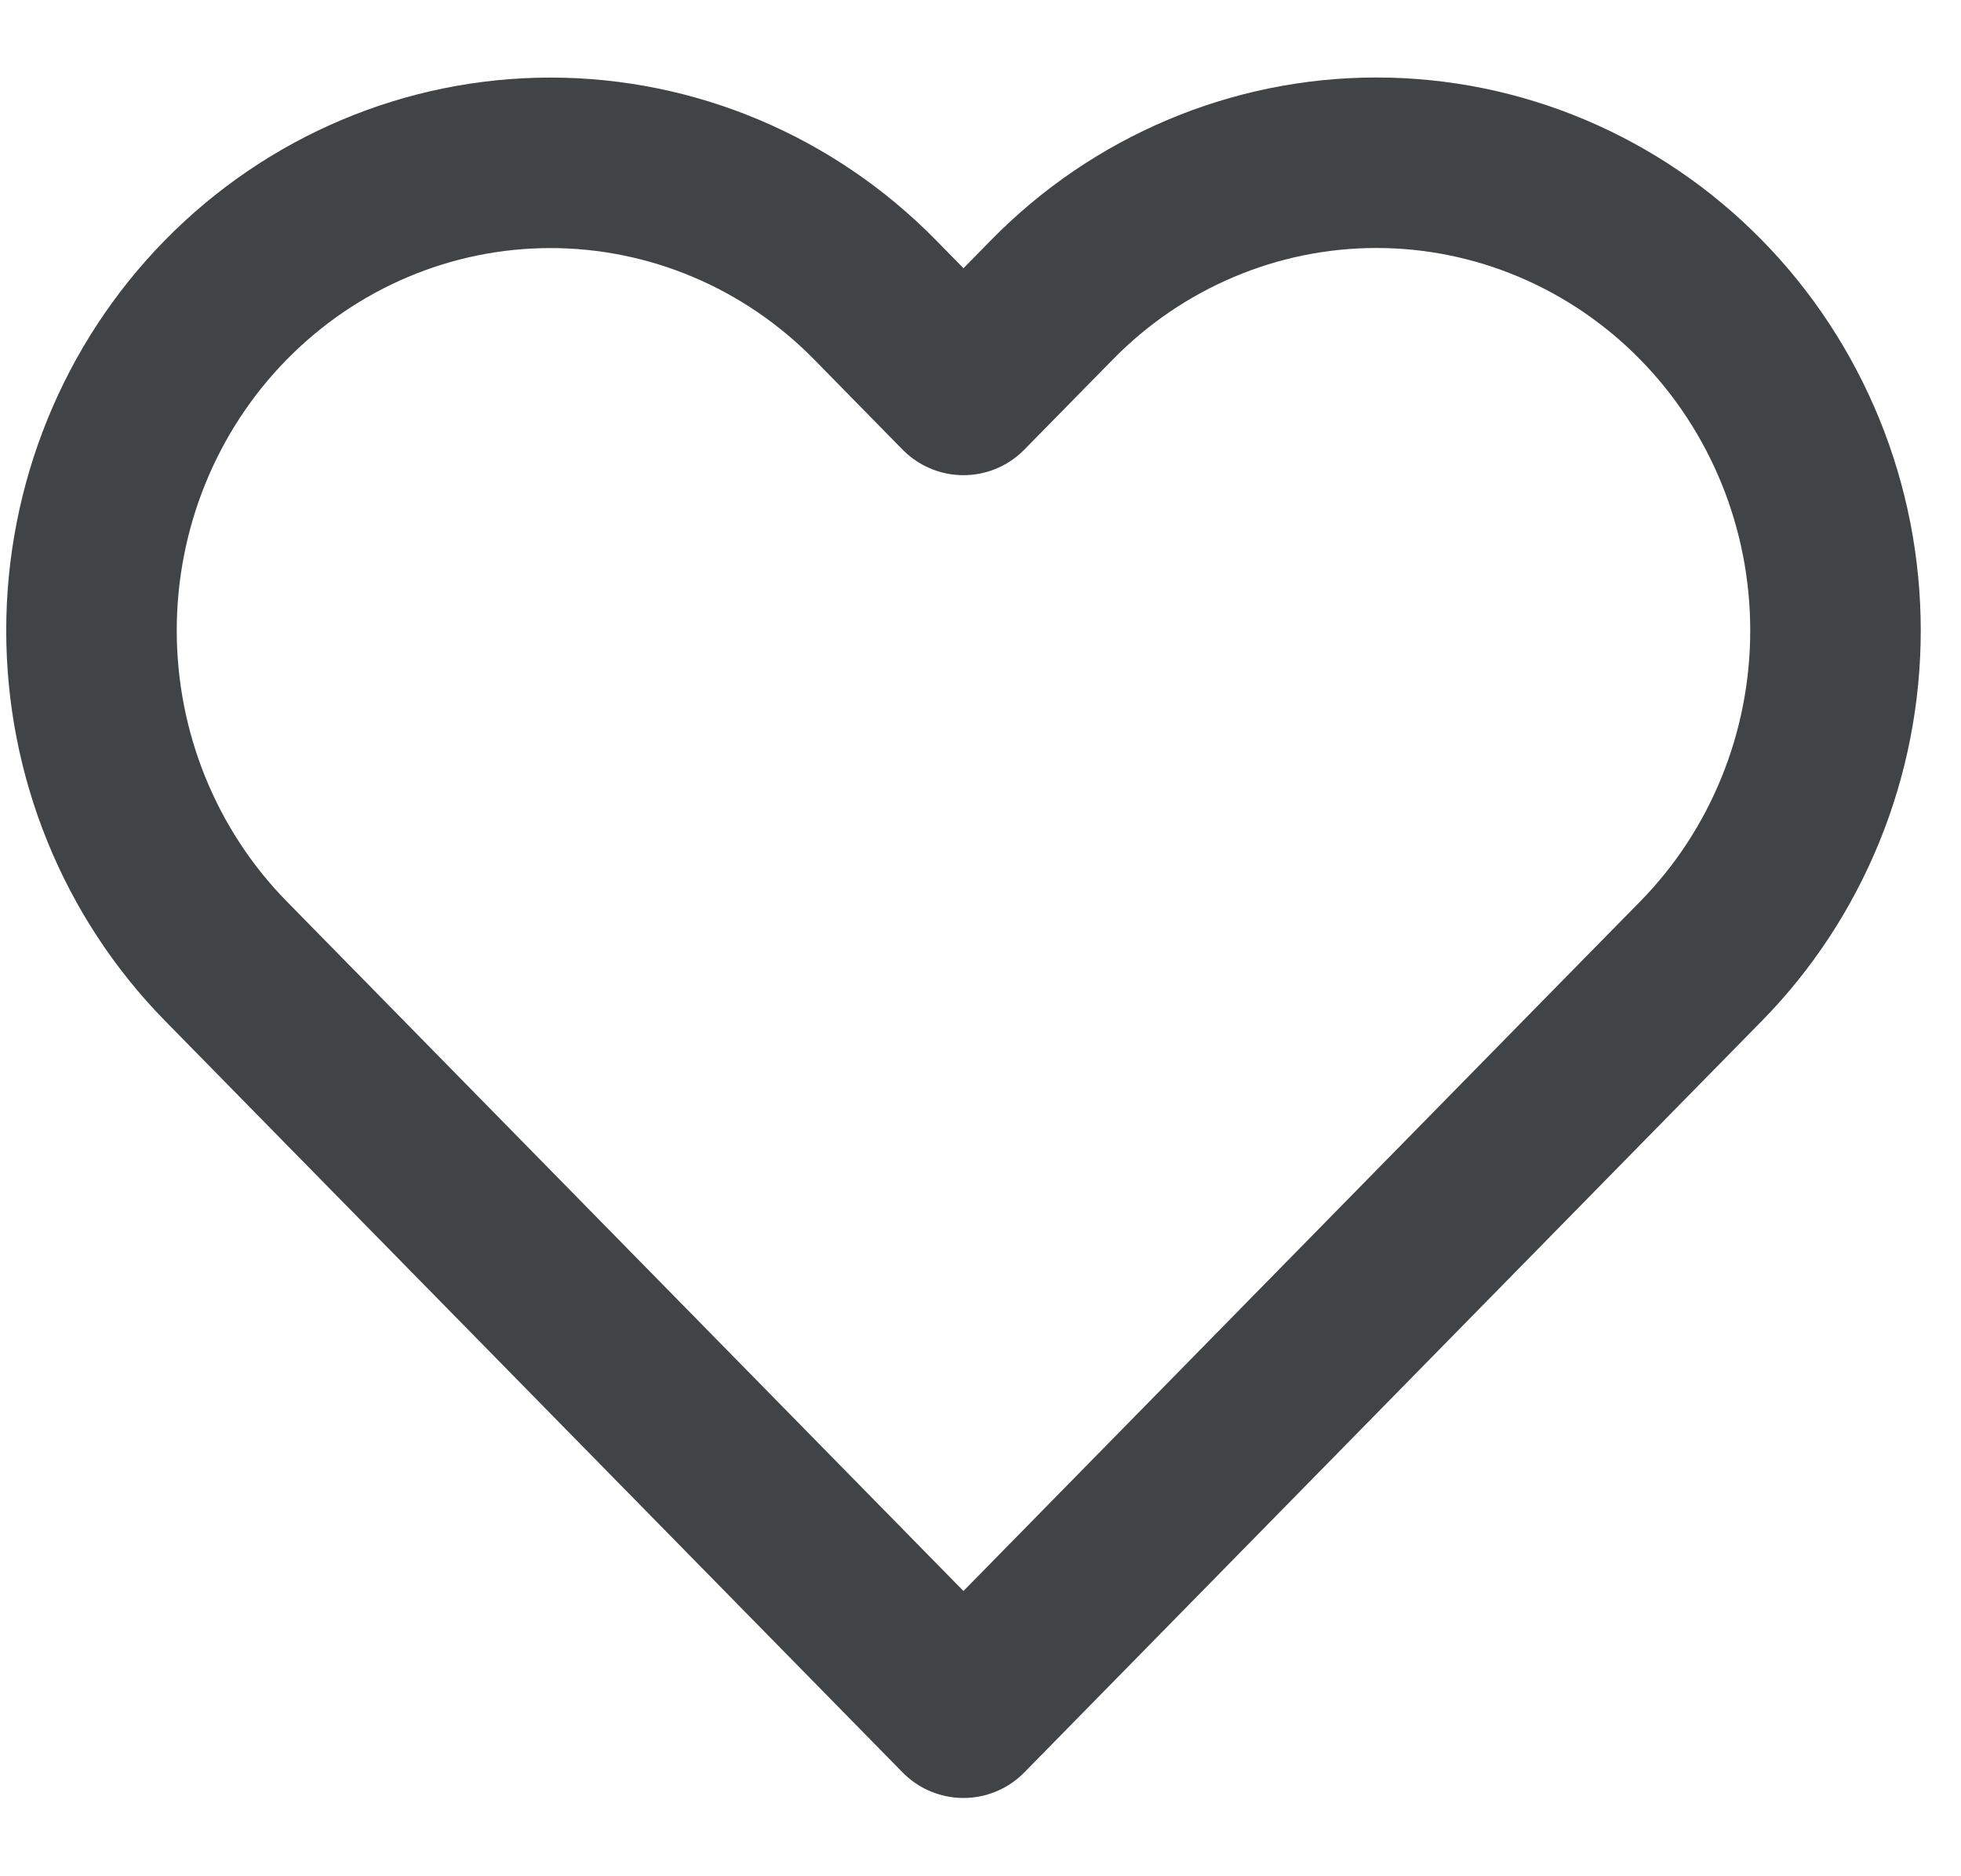
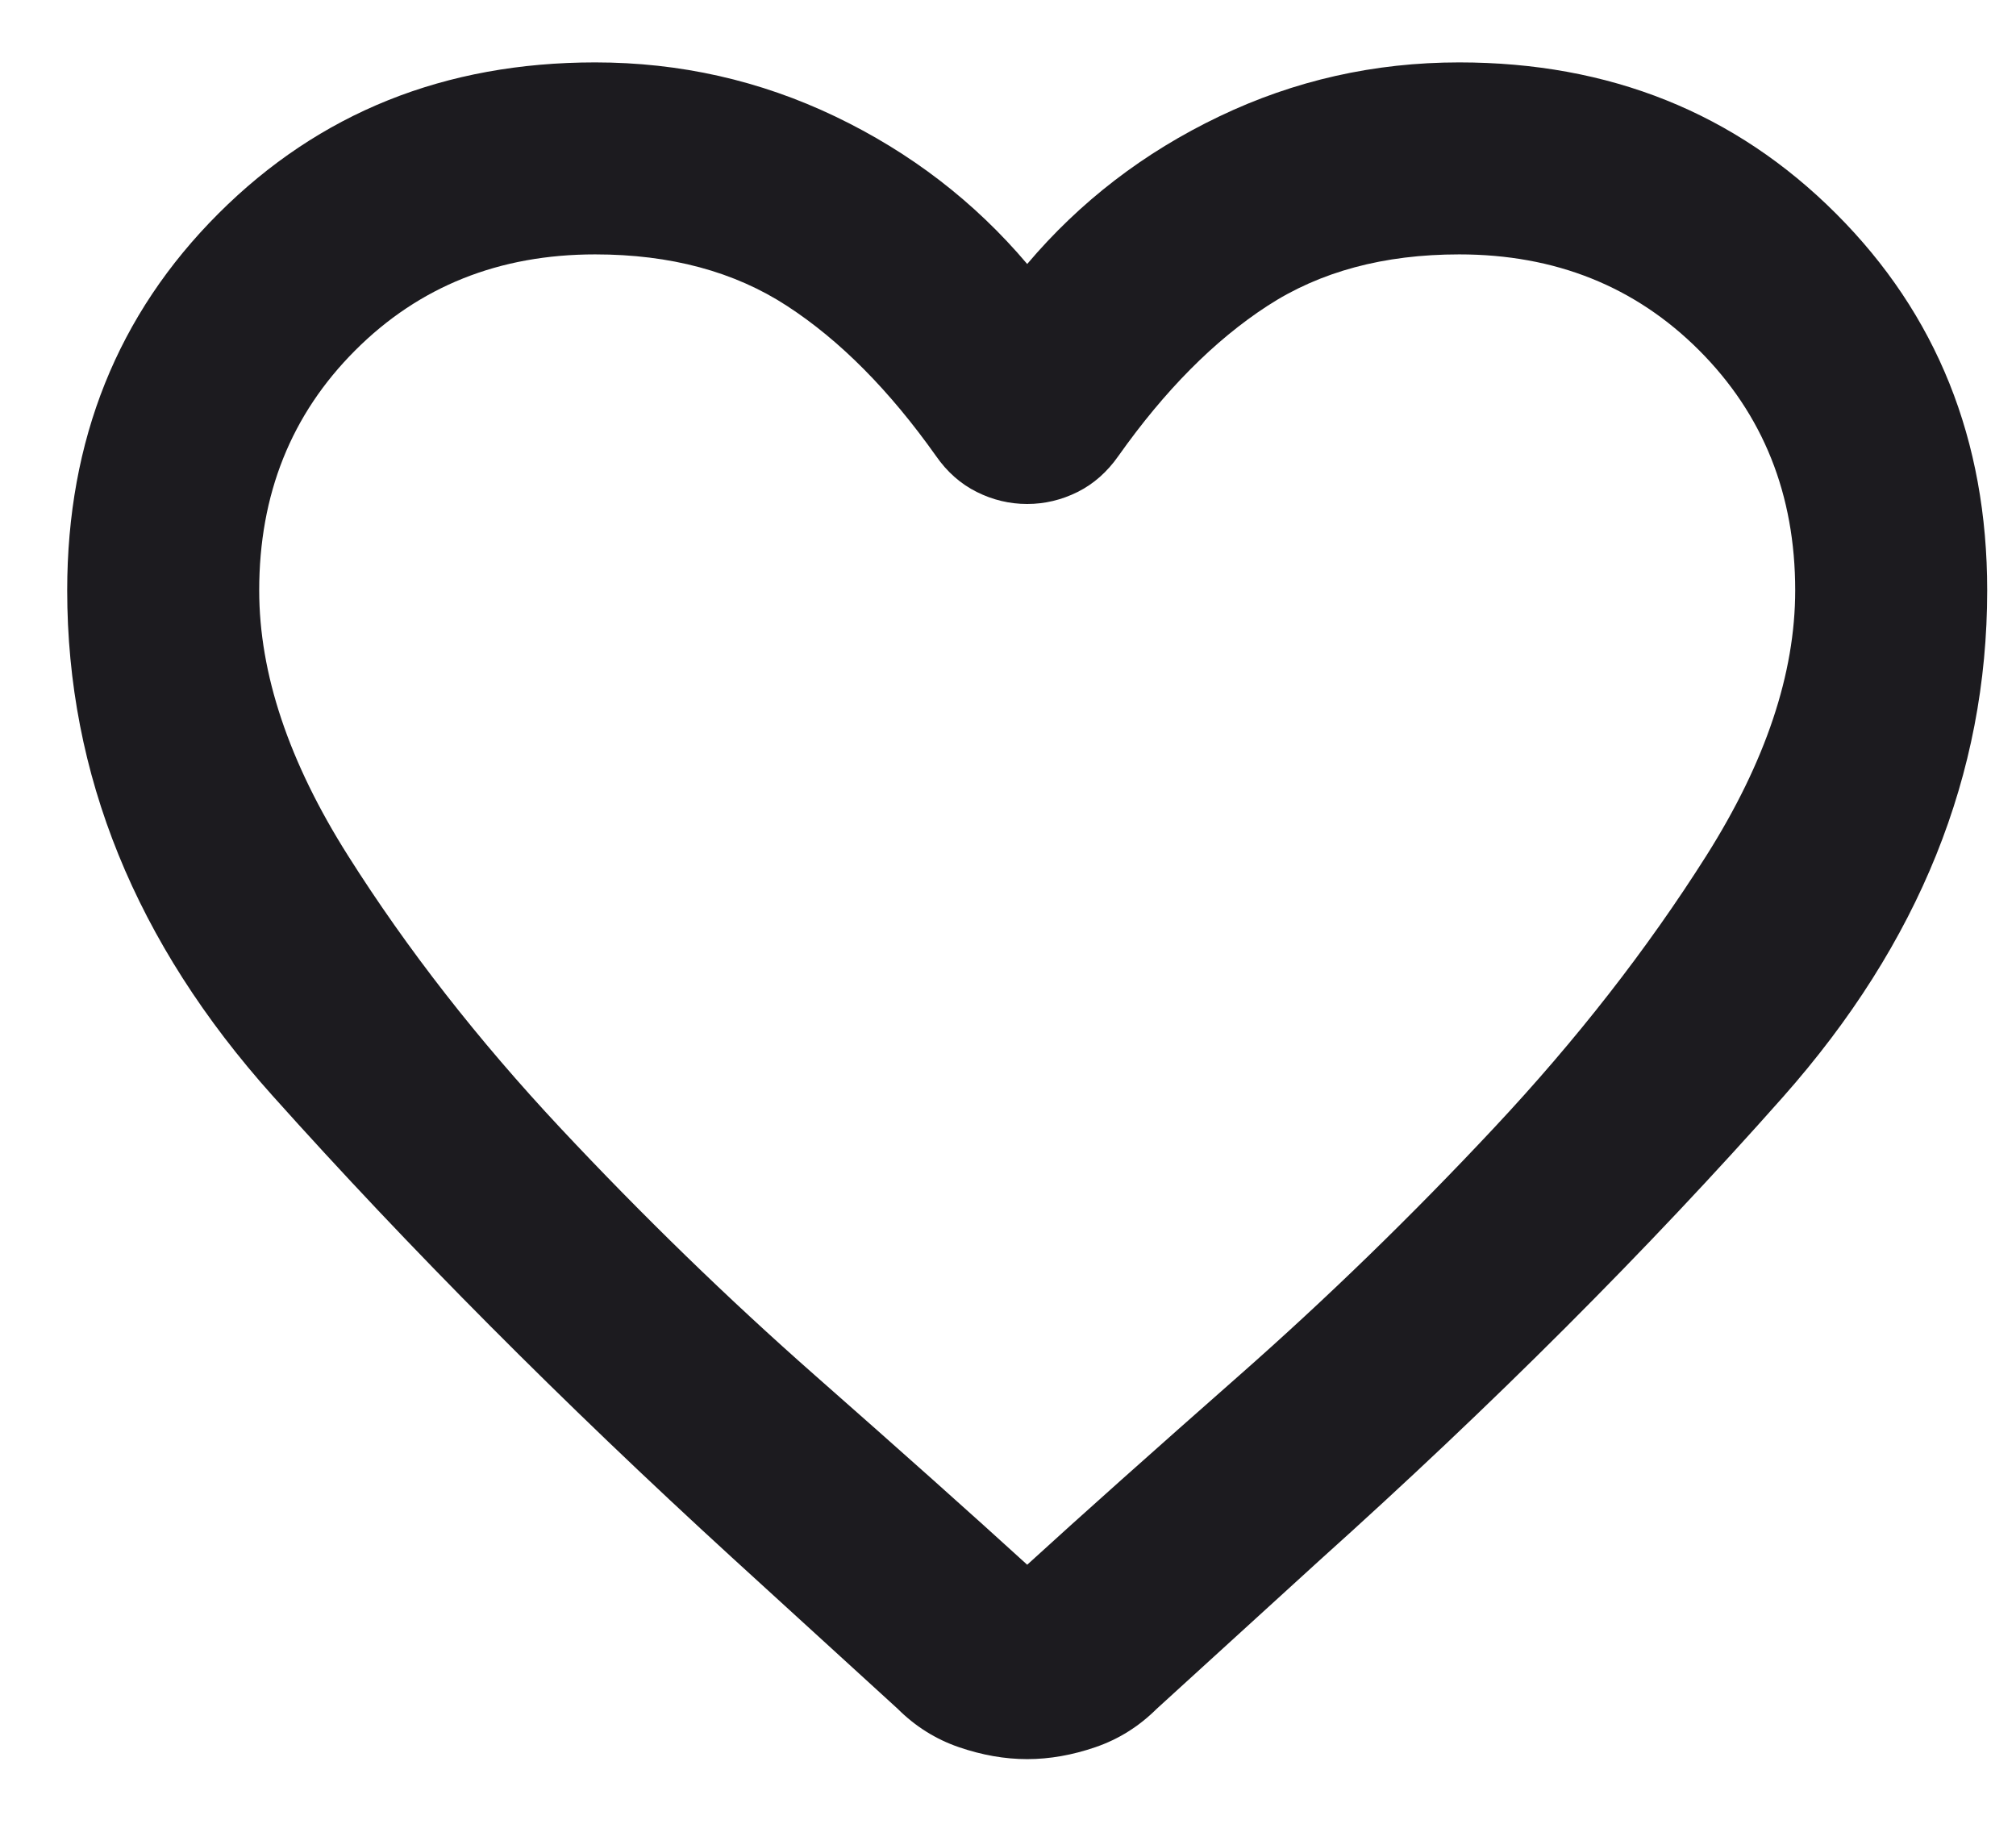
- <svg xmlns="http://www.w3.org/2000/svg" width="23" height="22" viewBox="0 0 23 22" fill="none">
-   <path d="M19.951 3.517C19.451 3.007 18.857 2.603 18.204 2.327C17.551 2.051 16.851 1.909 16.144 1.909C15.437 1.909 14.737 2.051 14.084 2.327C13.431 2.603 12.837 3.007 12.338 3.517L11.3 4.574L10.263 3.517C9.253 2.488 7.884 1.91 6.456 1.91C5.029 1.91 3.66 2.488 2.65 3.517C1.64 4.545 1.073 5.941 1.073 7.396C1.073 8.851 1.64 10.246 2.65 11.275L3.687 12.332L11.3 20.091L18.913 12.332L19.951 11.275C20.451 10.766 20.847 10.161 21.118 9.495C21.389 8.83 21.528 8.116 21.528 7.396C21.528 6.675 21.389 5.962 21.118 5.296C20.847 4.631 20.451 4.026 19.951 3.517Z" stroke="#404446" stroke-width="2" stroke-linecap="round" stroke-linejoin="round" />
+ <svg xmlns="http://www.w3.org/2000/svg" width="21" height="19" viewBox="0 0 21 19" fill="none">
+   <path d="M10.7 18.325C10.466 18.325 10.229 18.283 9.987 18.2C9.746 18.117 9.533 17.983 9.35 17.8L7.625 16.225C5.858 14.608 4.262 13.004 2.837 11.412C1.412 9.821 0.7 8.067 0.7 6.15C0.7 4.583 1.225 3.275 2.275 2.225C3.325 1.175 4.633 0.65 6.2 0.65C7.083 0.65 7.916 0.838 8.7 1.213C9.483 1.588 10.15 2.1 10.7 2.75C11.25 2.1 11.916 1.588 12.7 1.213C13.483 0.838 14.316 0.65 15.2 0.65C16.766 0.65 18.075 1.175 19.125 2.225C20.175 3.275 20.7 4.583 20.7 6.15C20.7 8.067 19.991 9.825 18.575 11.425C17.158 13.025 15.55 14.633 13.75 16.25L12.05 17.8C11.866 17.983 11.654 18.117 11.412 18.2C11.171 18.283 10.933 18.325 10.7 18.325ZM9.75 4.75C9.266 4.067 8.75 3.546 8.2 3.188C7.65 2.829 6.983 2.65 6.2 2.65C5.2 2.65 4.366 2.983 3.7 3.65C3.033 4.317 2.7 5.15 2.7 6.15C2.7 7.017 3.008 7.938 3.625 8.913C4.241 9.888 4.979 10.833 5.837 11.75C6.696 12.667 7.579 13.525 8.487 14.325C9.396 15.125 10.133 15.783 10.7 16.3C11.266 15.783 12.004 15.125 12.912 14.325C13.82 13.525 14.704 12.667 15.562 11.75C16.421 10.833 17.158 9.888 17.775 8.913C18.391 7.938 18.7 7.017 18.7 6.15C18.7 5.15 18.366 4.317 17.7 3.65C17.033 2.983 16.2 2.65 15.2 2.65C14.416 2.65 13.75 2.829 13.2 3.188C12.65 3.546 12.133 4.067 11.65 4.75C11.533 4.917 11.391 5.042 11.225 5.125C11.058 5.208 10.883 5.25 10.7 5.25C10.516 5.25 10.341 5.208 10.175 5.125C10.008 5.042 9.866 4.917 9.75 4.75Z" fill="#1C1B1F" />
</svg>
